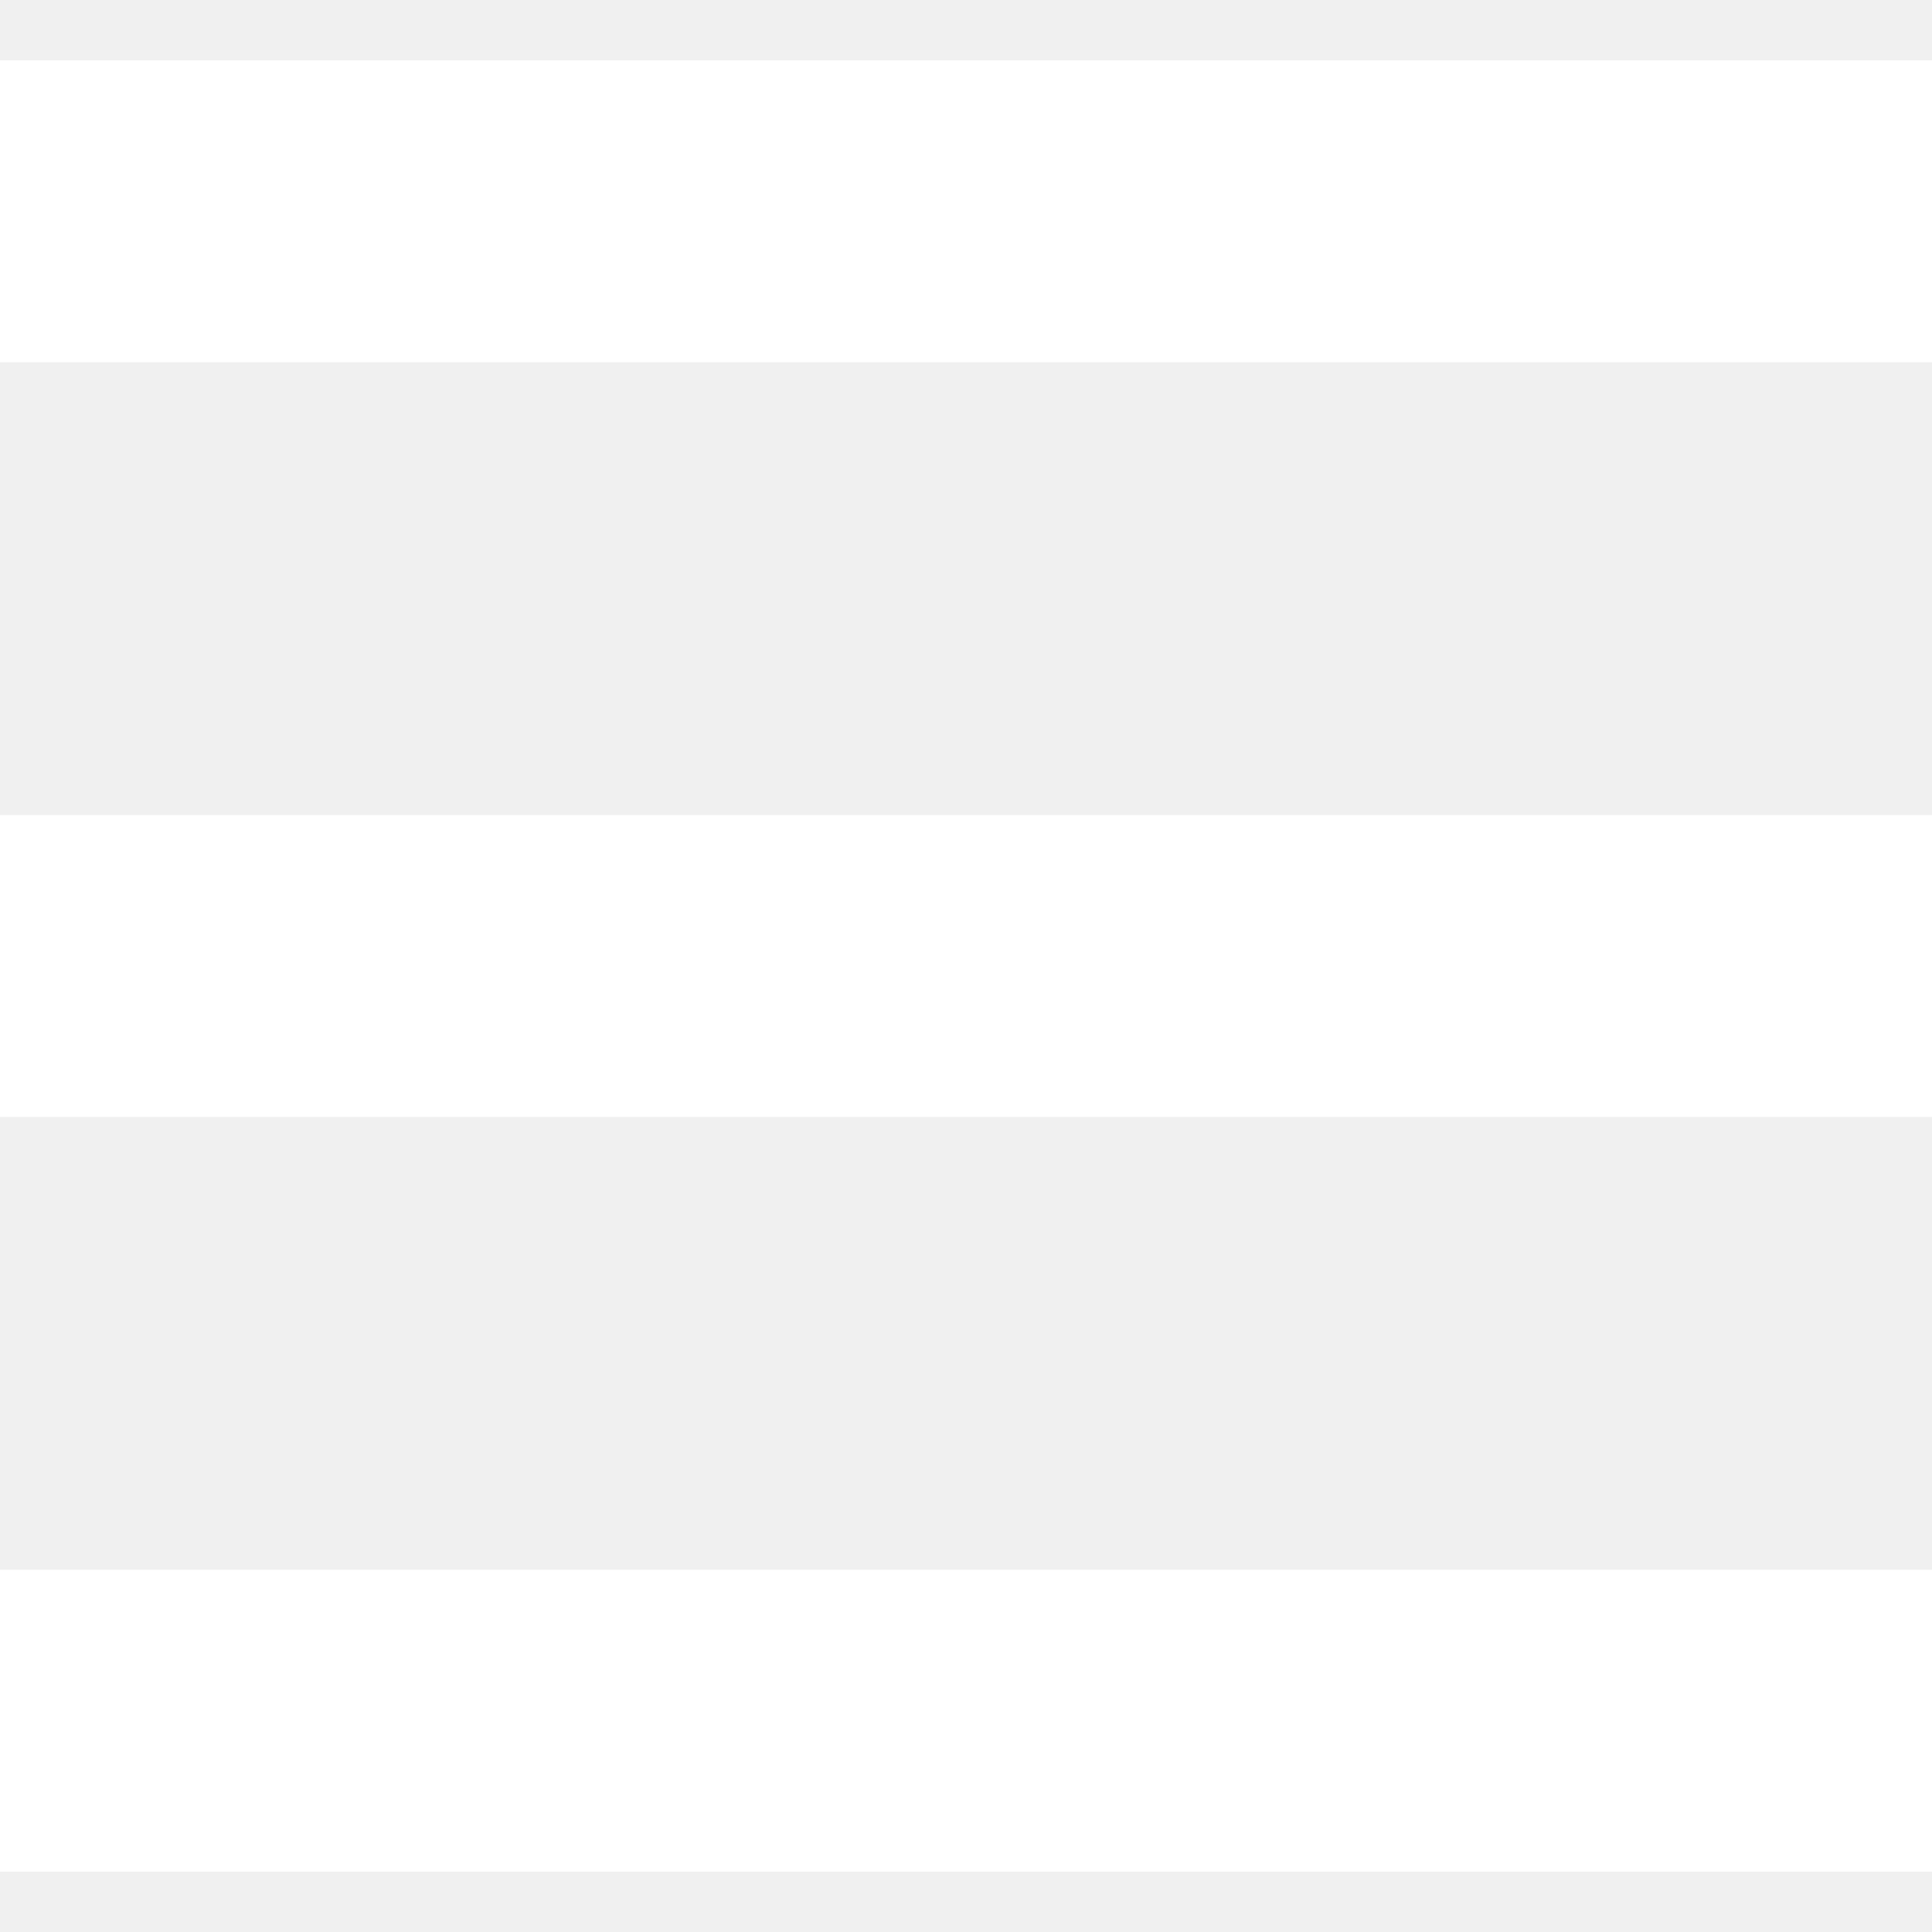
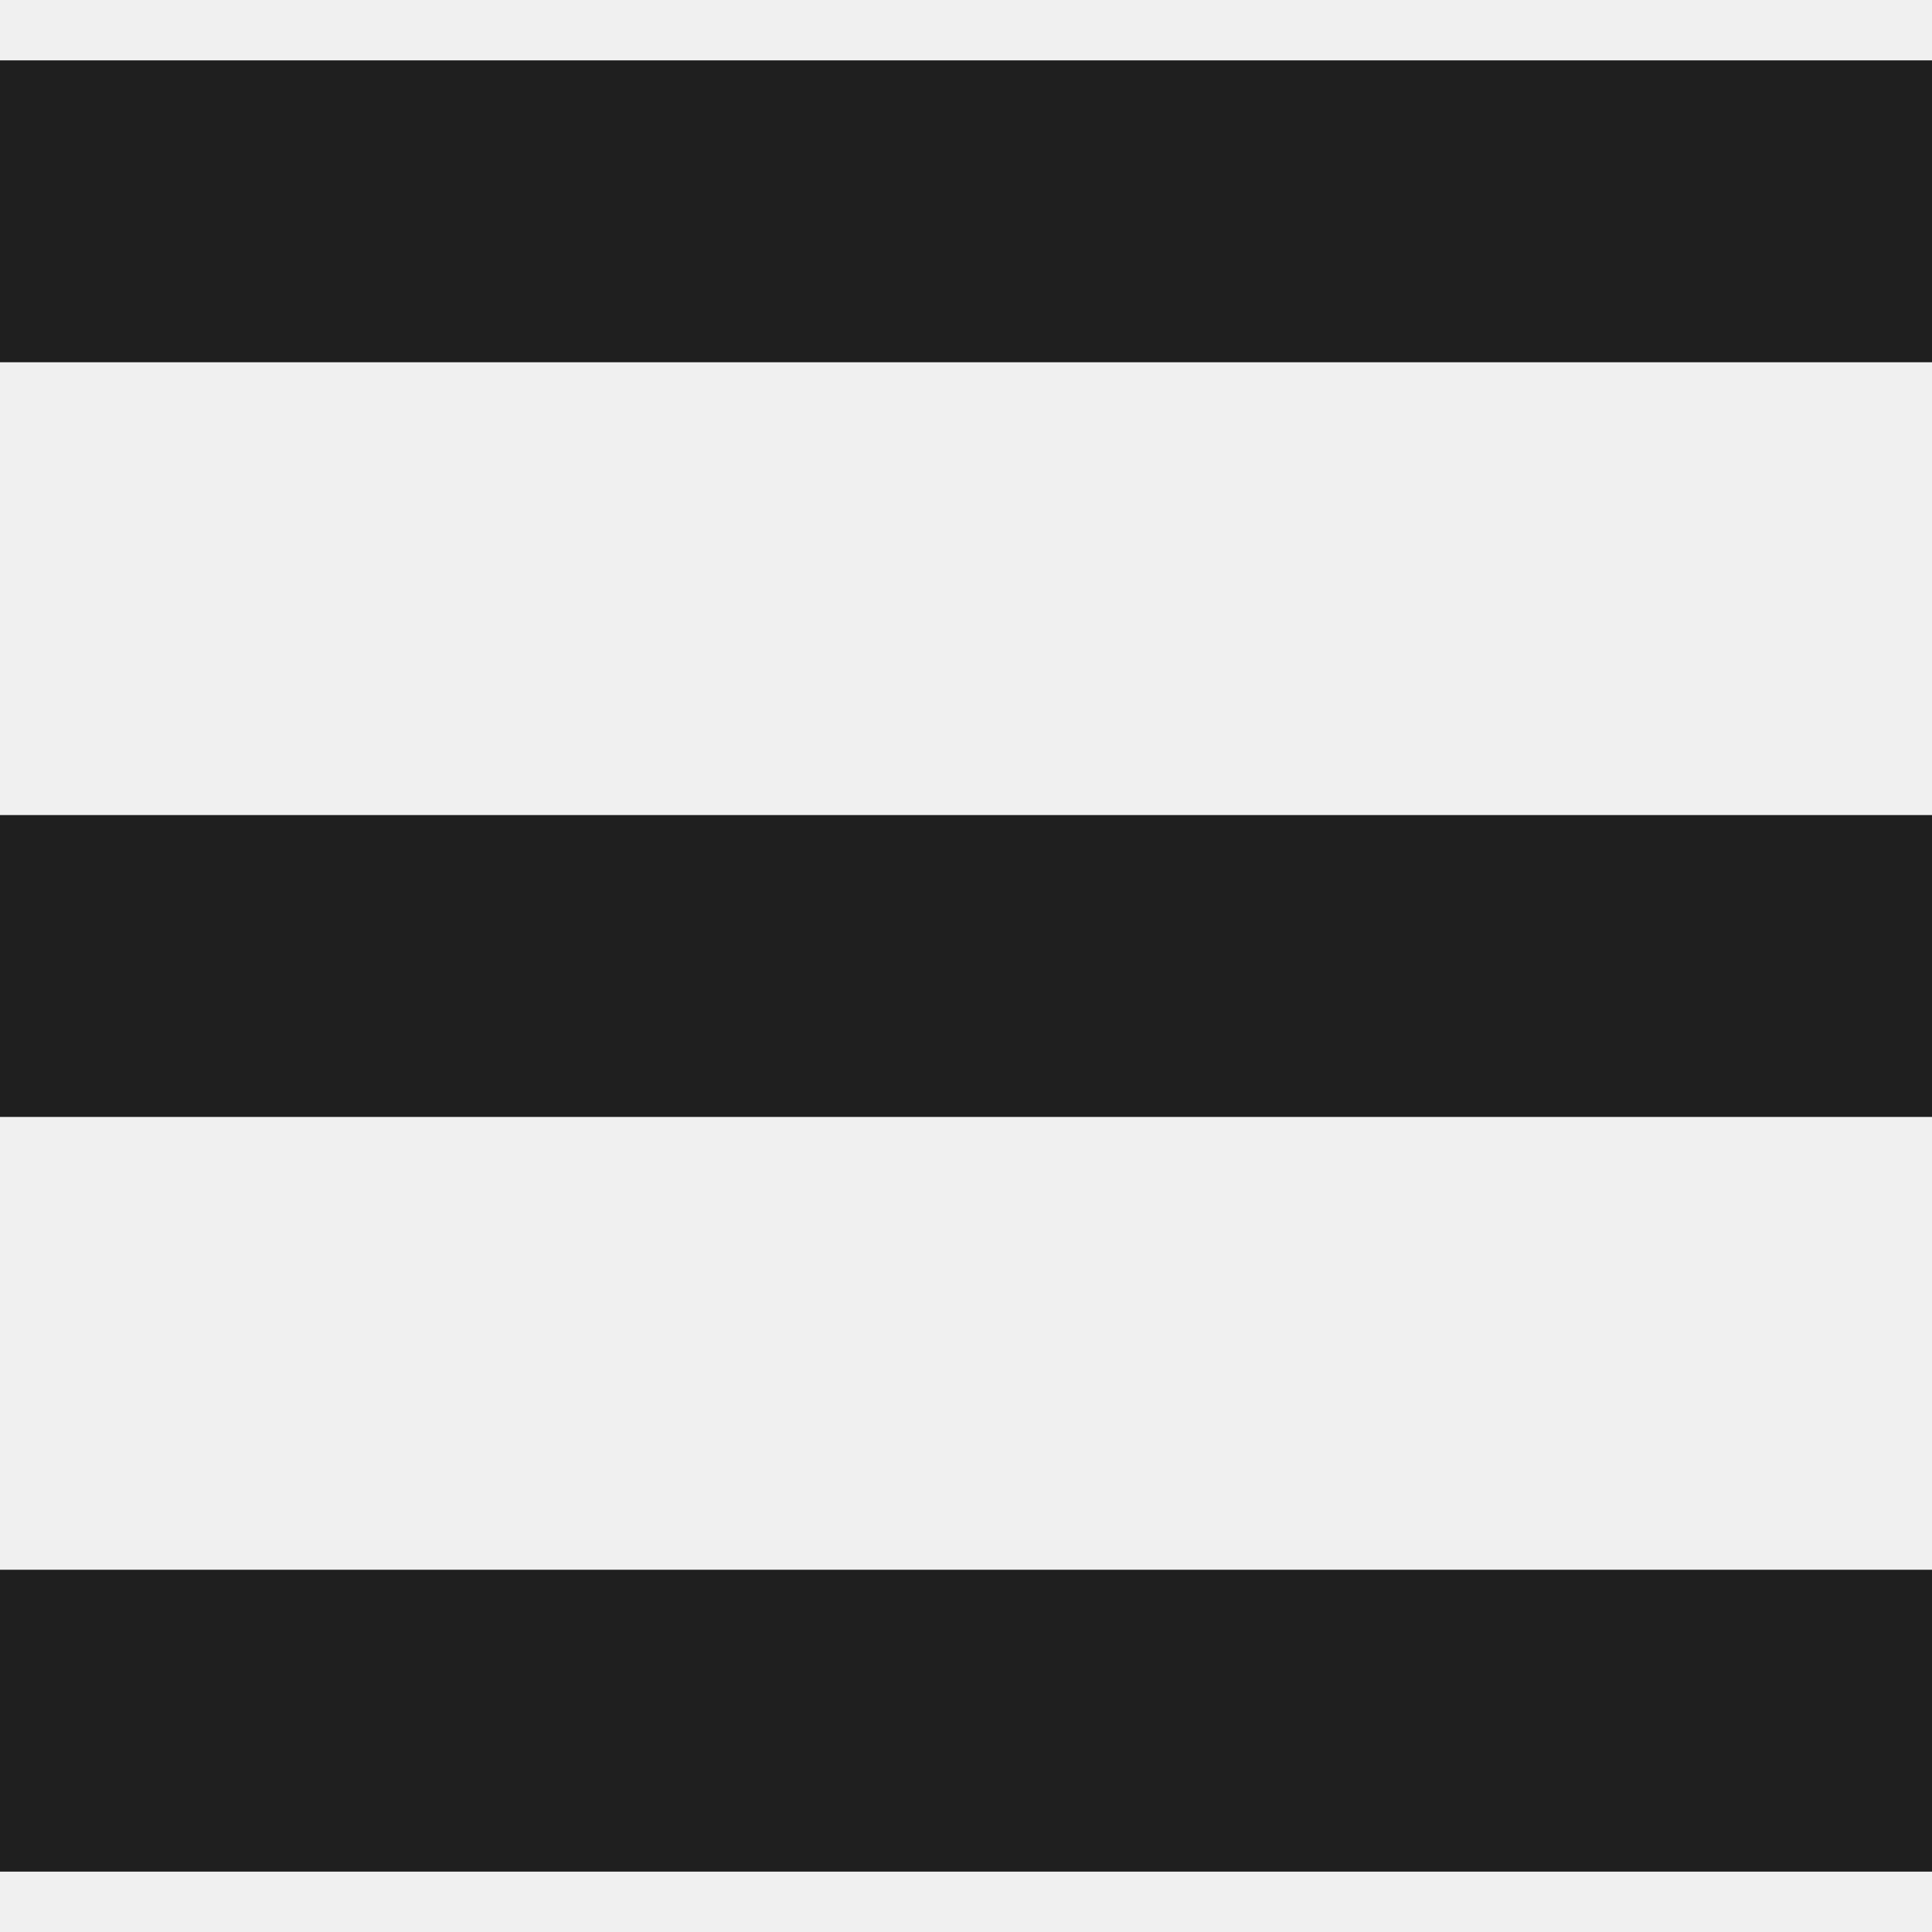
<svg xmlns="http://www.w3.org/2000/svg" version="1.1" id="_x32_" x="0px" y="0px" viewBox="0 0 512 512" style="enable-background:new 0 0 512 512;" xml:space="preserve">
  <style type="text/css">
- 	.st0{fill:#FFFFFF;}
+ 	.st0{fill:#1F1F1F;}
</style>
  <g>
    <rect y="16" class="st0" width="512" height="80" />
    <rect y="216" class="st0" width="512" height="80" />
    <rect y="416" class="st0" width="512" height="80" />
  </g>
</svg>
